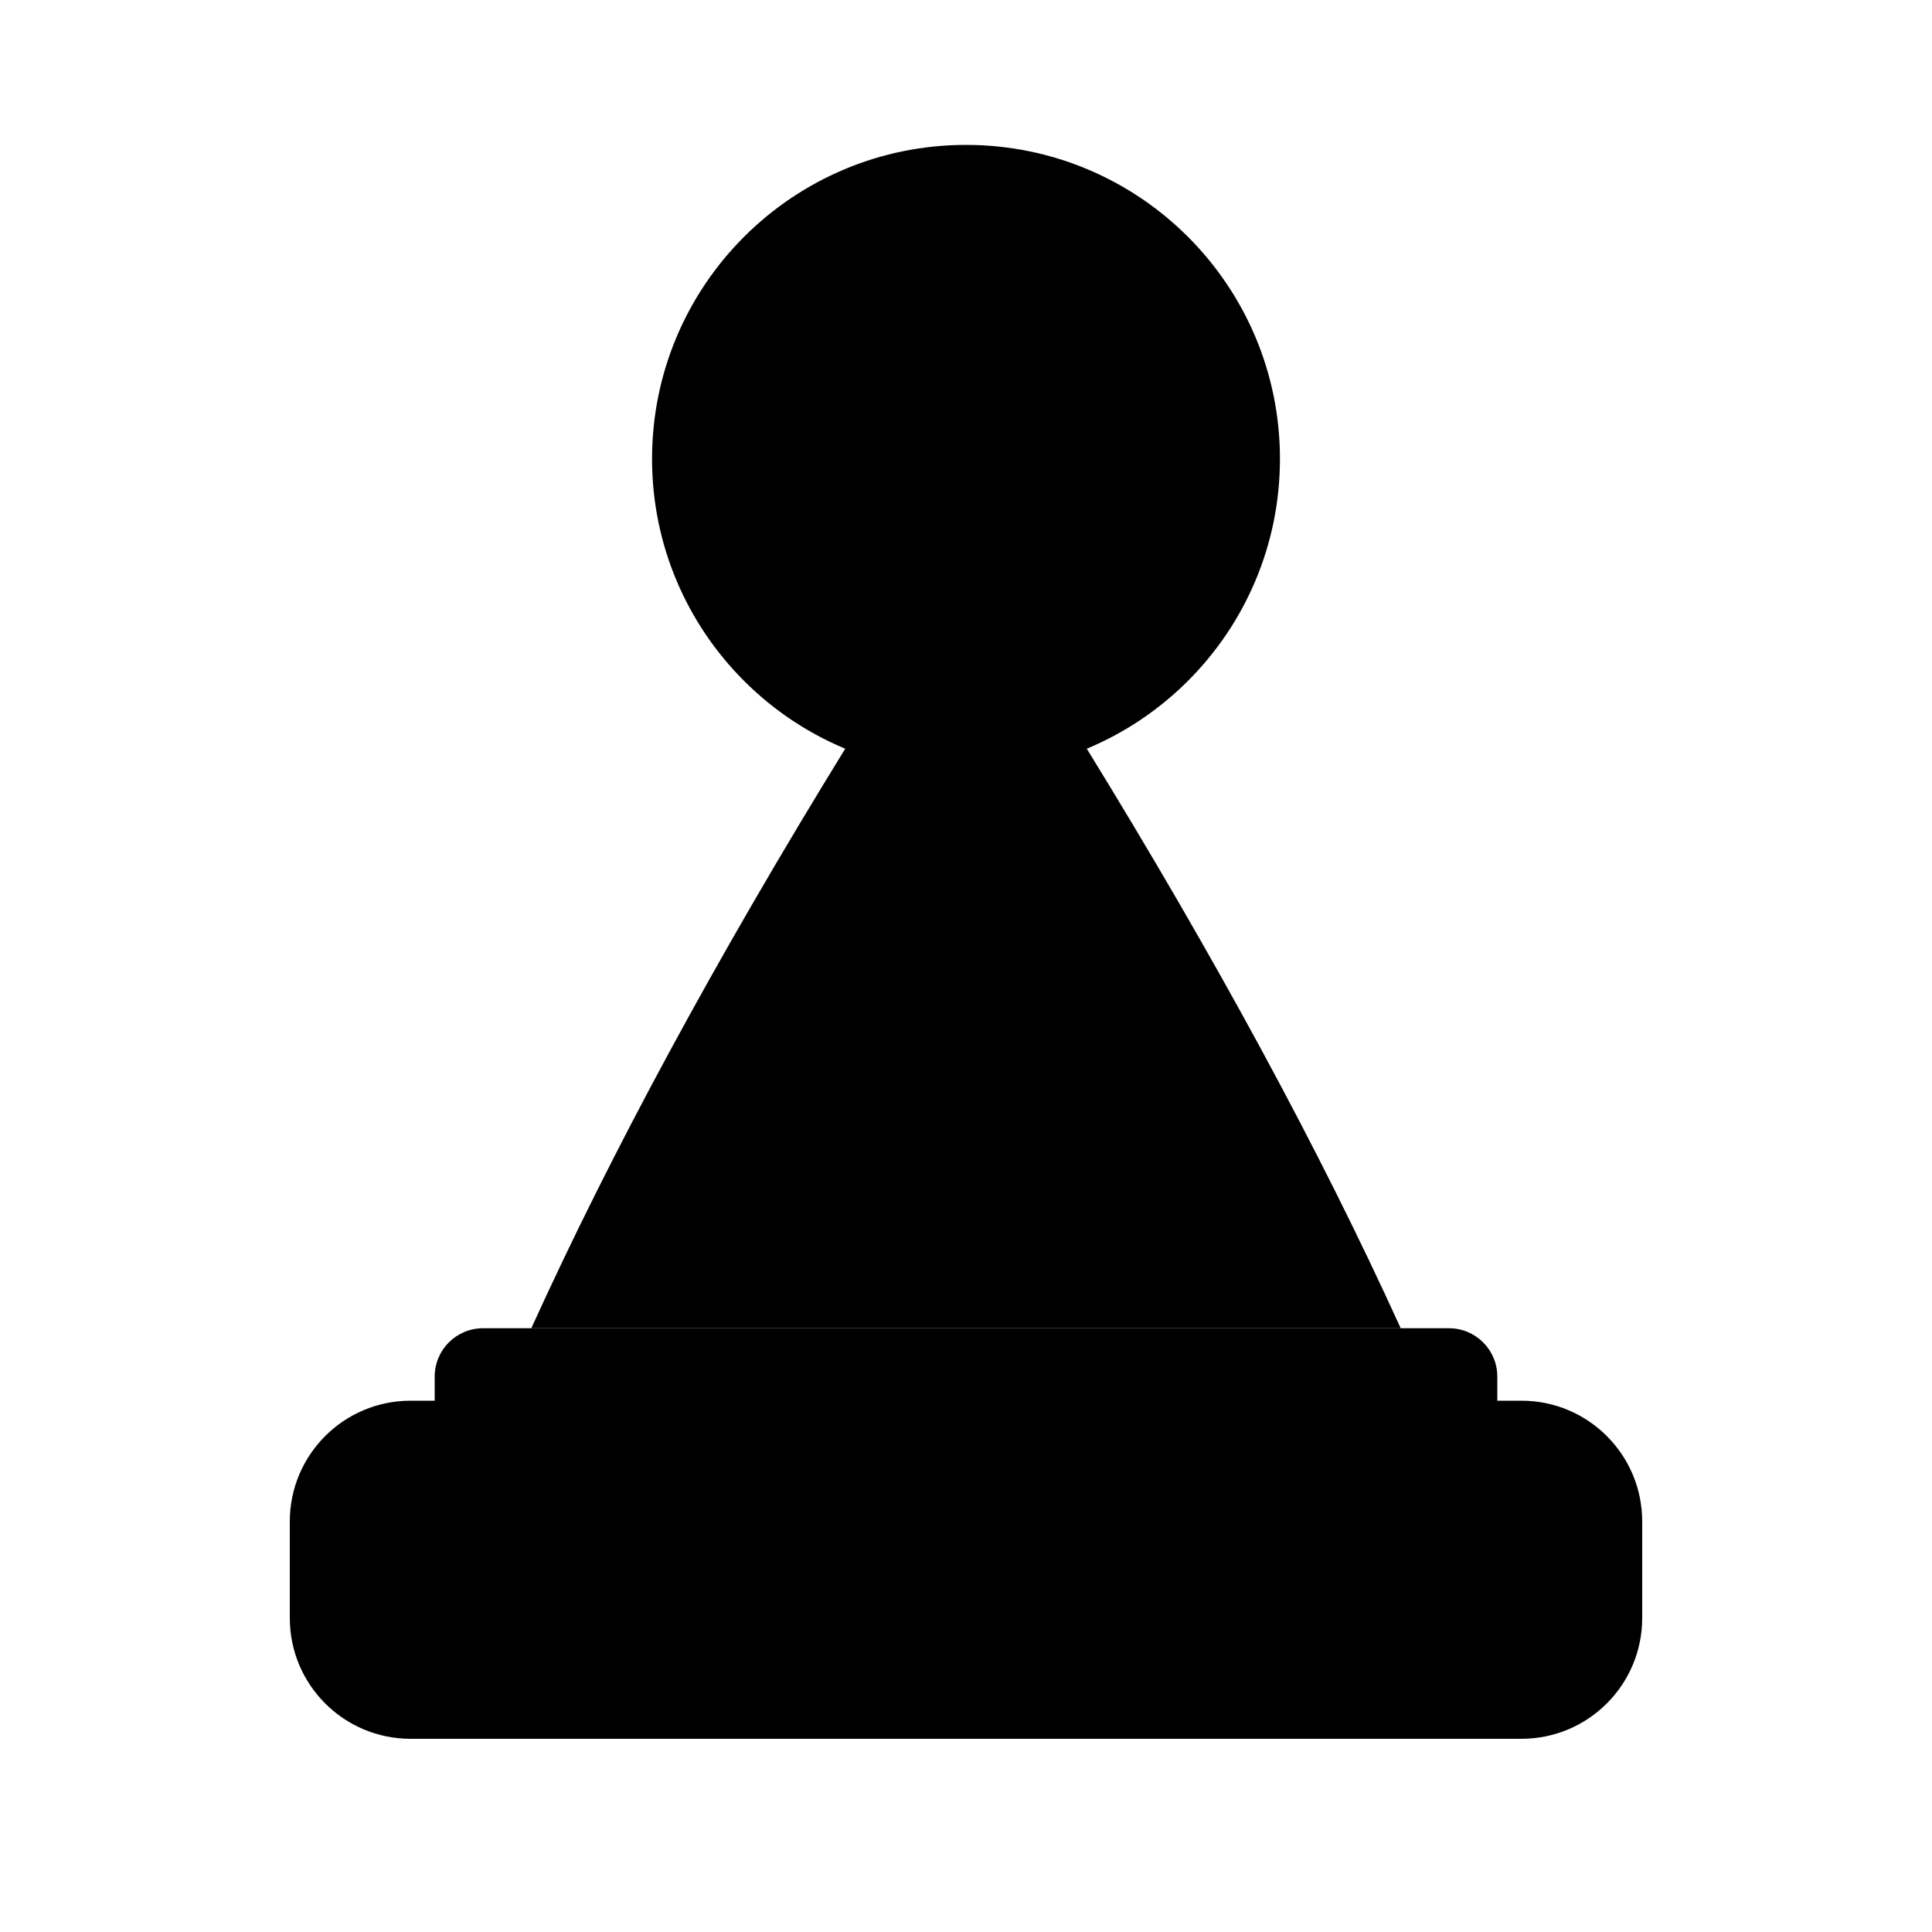
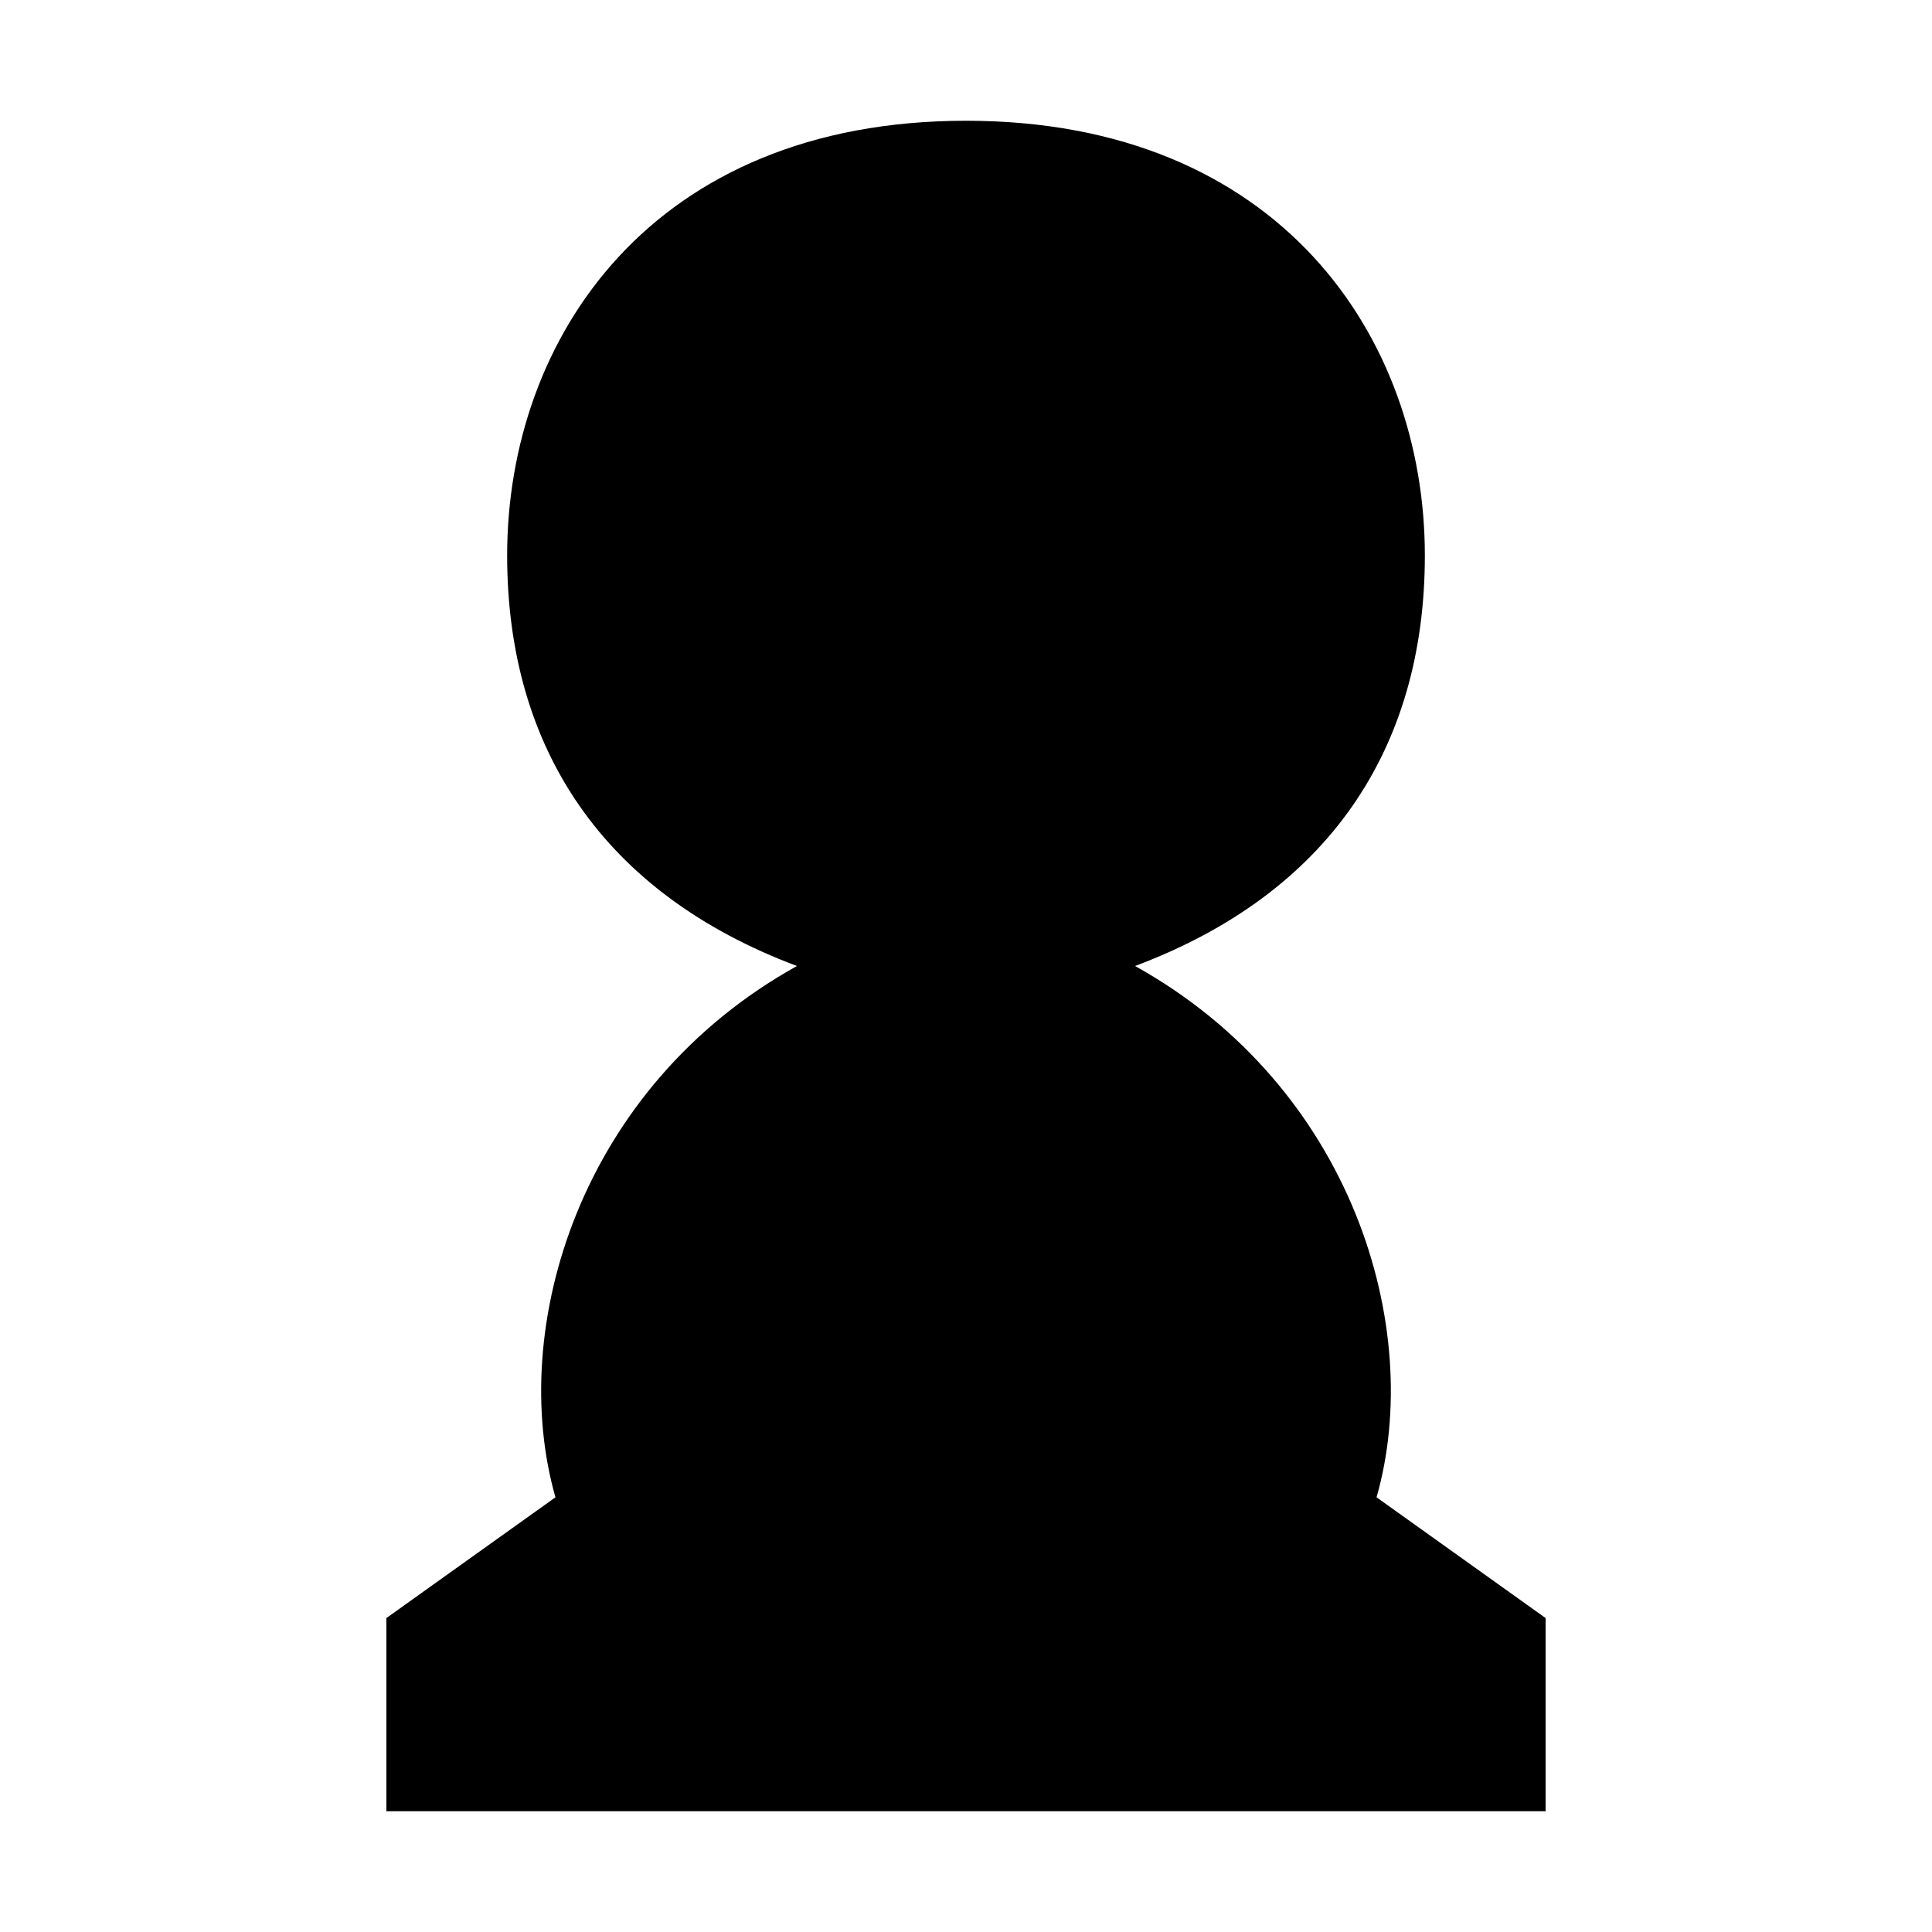
<svg xmlns="http://www.w3.org/2000/svg" viewBox="0 0 80 80">
-   <circle cx="40" cy="19" r="13" fill="{fill}" stroke="{stroke}" stroke-width="2" />
-   <path d="M 35 31 Q 27 44 22 55 L 58 55 Q 53 44 45 31 Z" fill="{fill}" stroke="{stroke}" stroke-width="2" />
-   <rect x="18" y="55" width="44" height="5" rx="2" fill="{fill}" stroke="{stroke}" stroke-width="2" />
-   <rect x="12" y="58" width="56" height="14" rx="5" fill="{fill}" stroke="{stroke}" stroke-width="2" />
+   <path d="M 40 5            C 53 5 59 14 59 23            C 59 31 55 37 47 40            C 56 45 59 55 57 62            L 64 67 L 64 75 L 16 75 L 16 67 L 23 62            C 21 55 24 45 33 40            C 25 37 21 31 21 23            C 21 14 27 5 40 5 Z" fill="{fill}" stroke="{stroke}" stroke-width="2.5" />
</svg>
